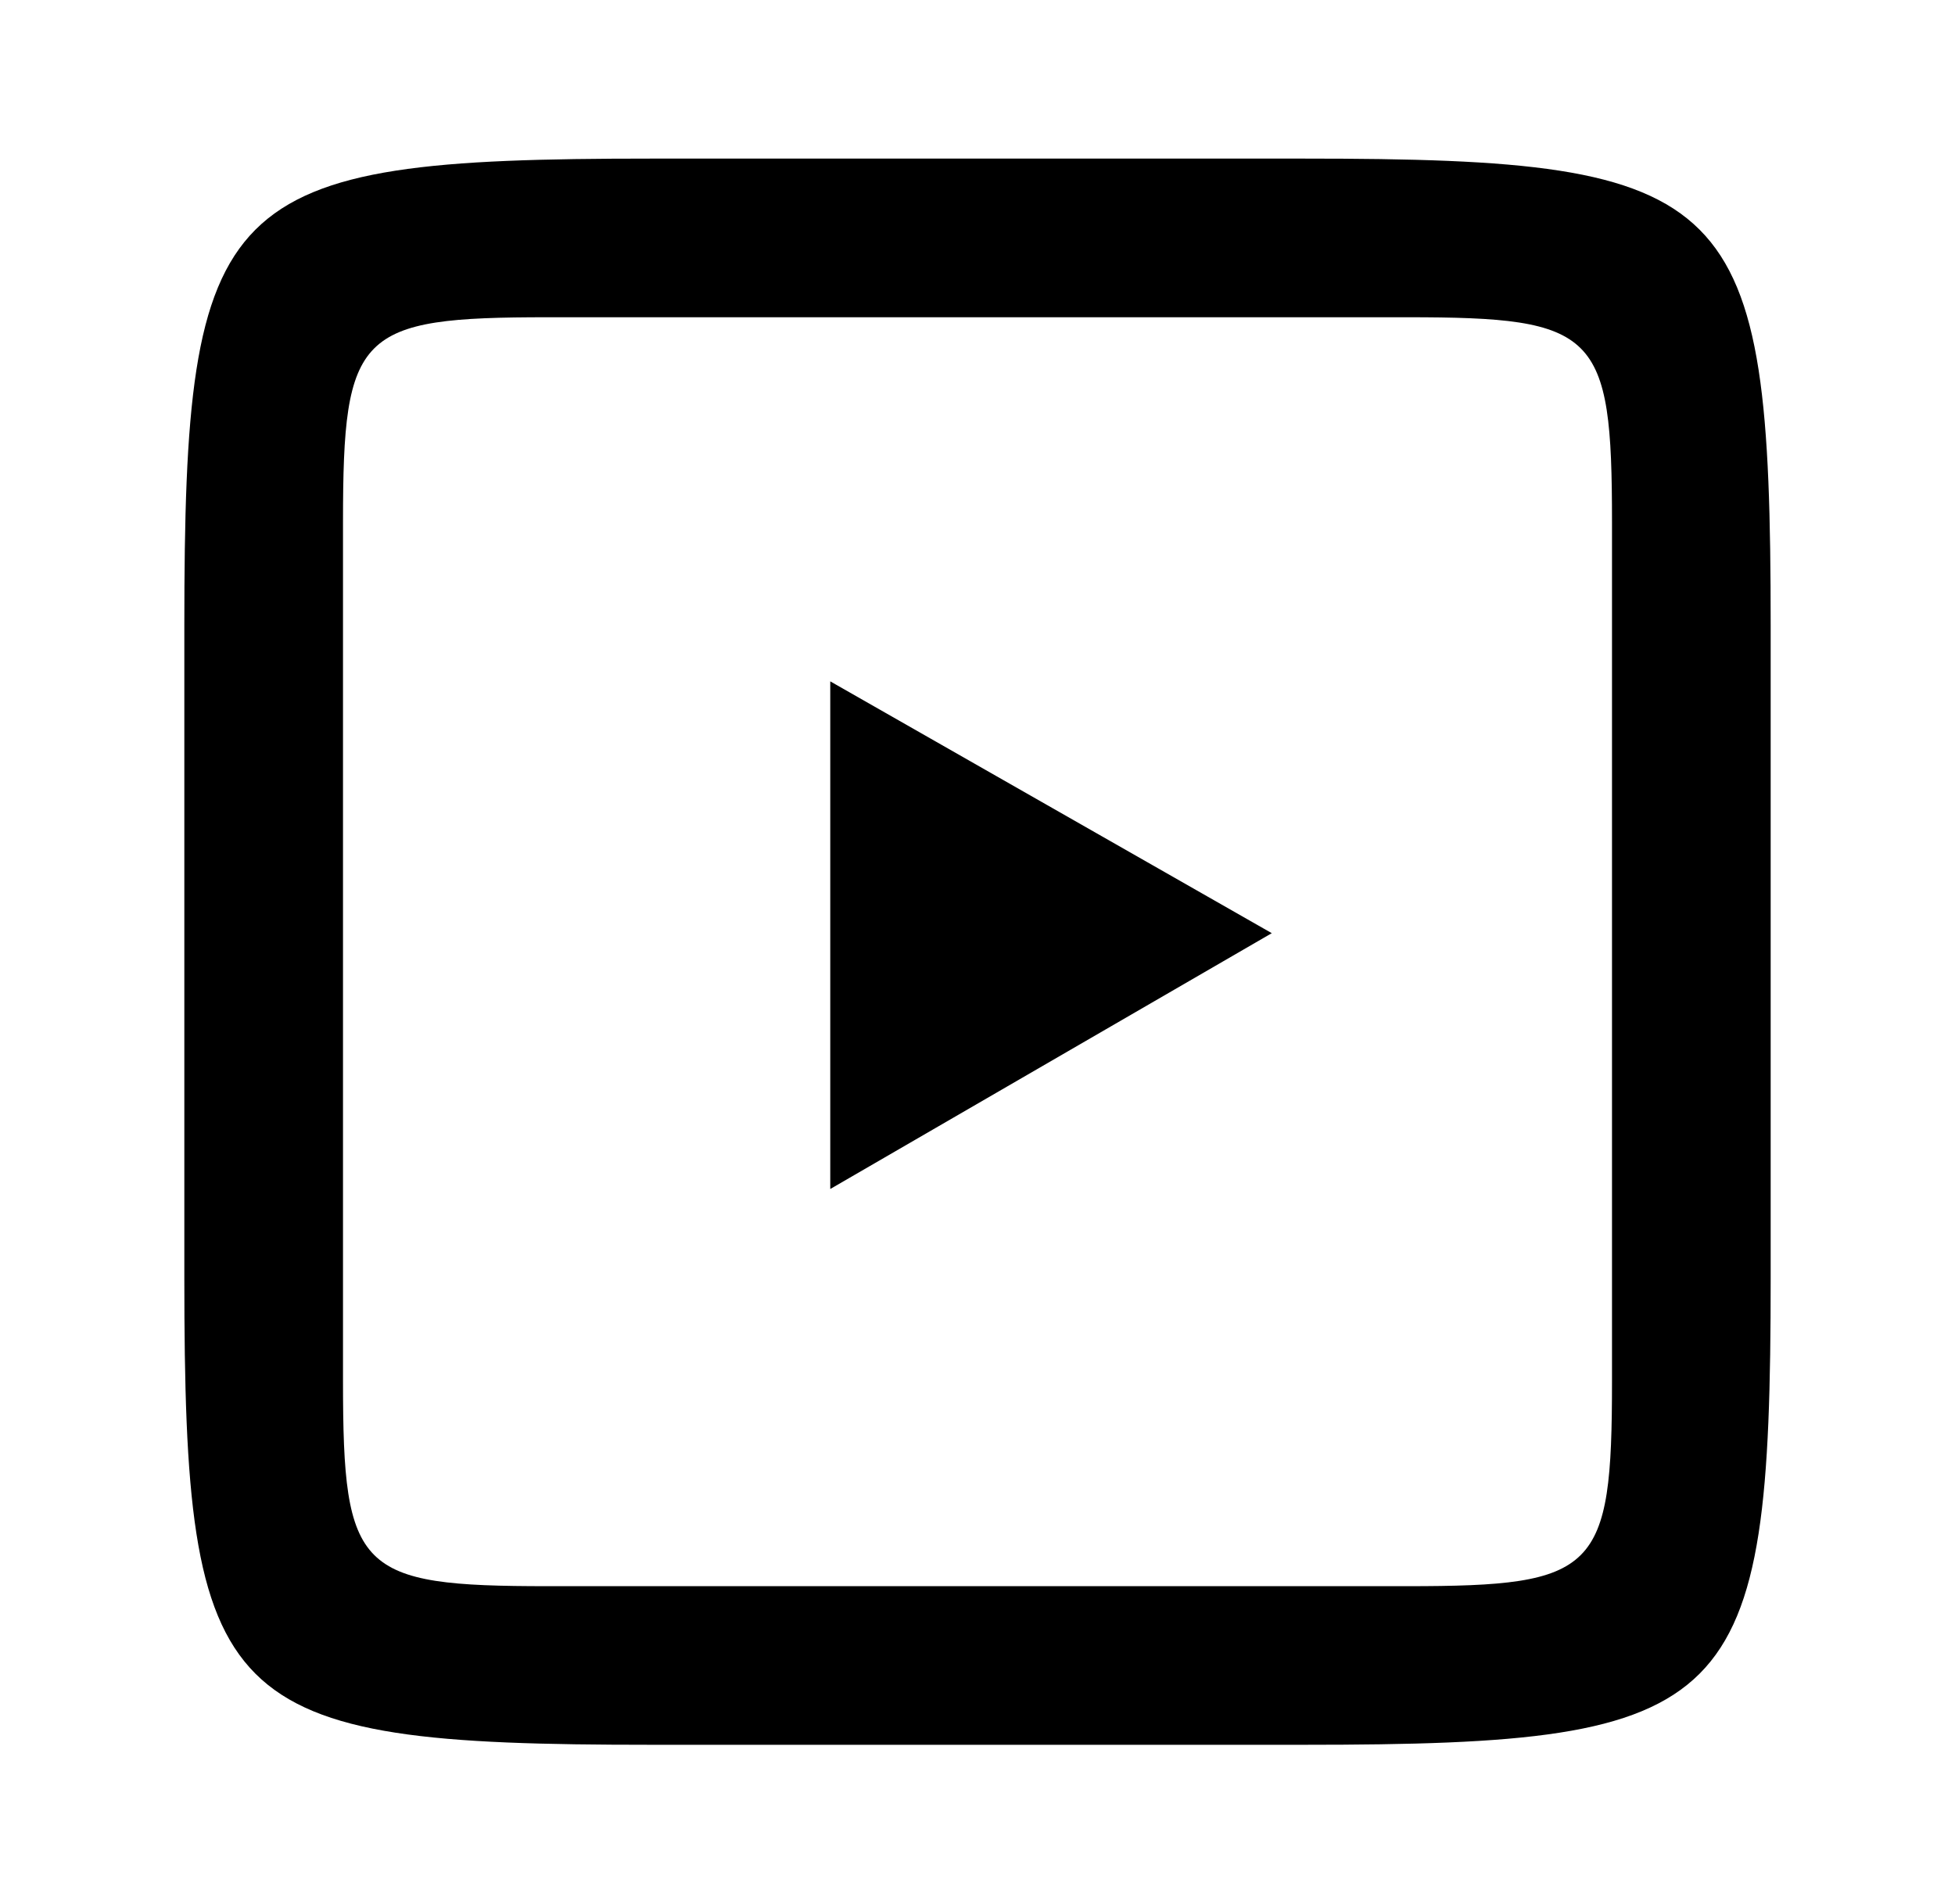
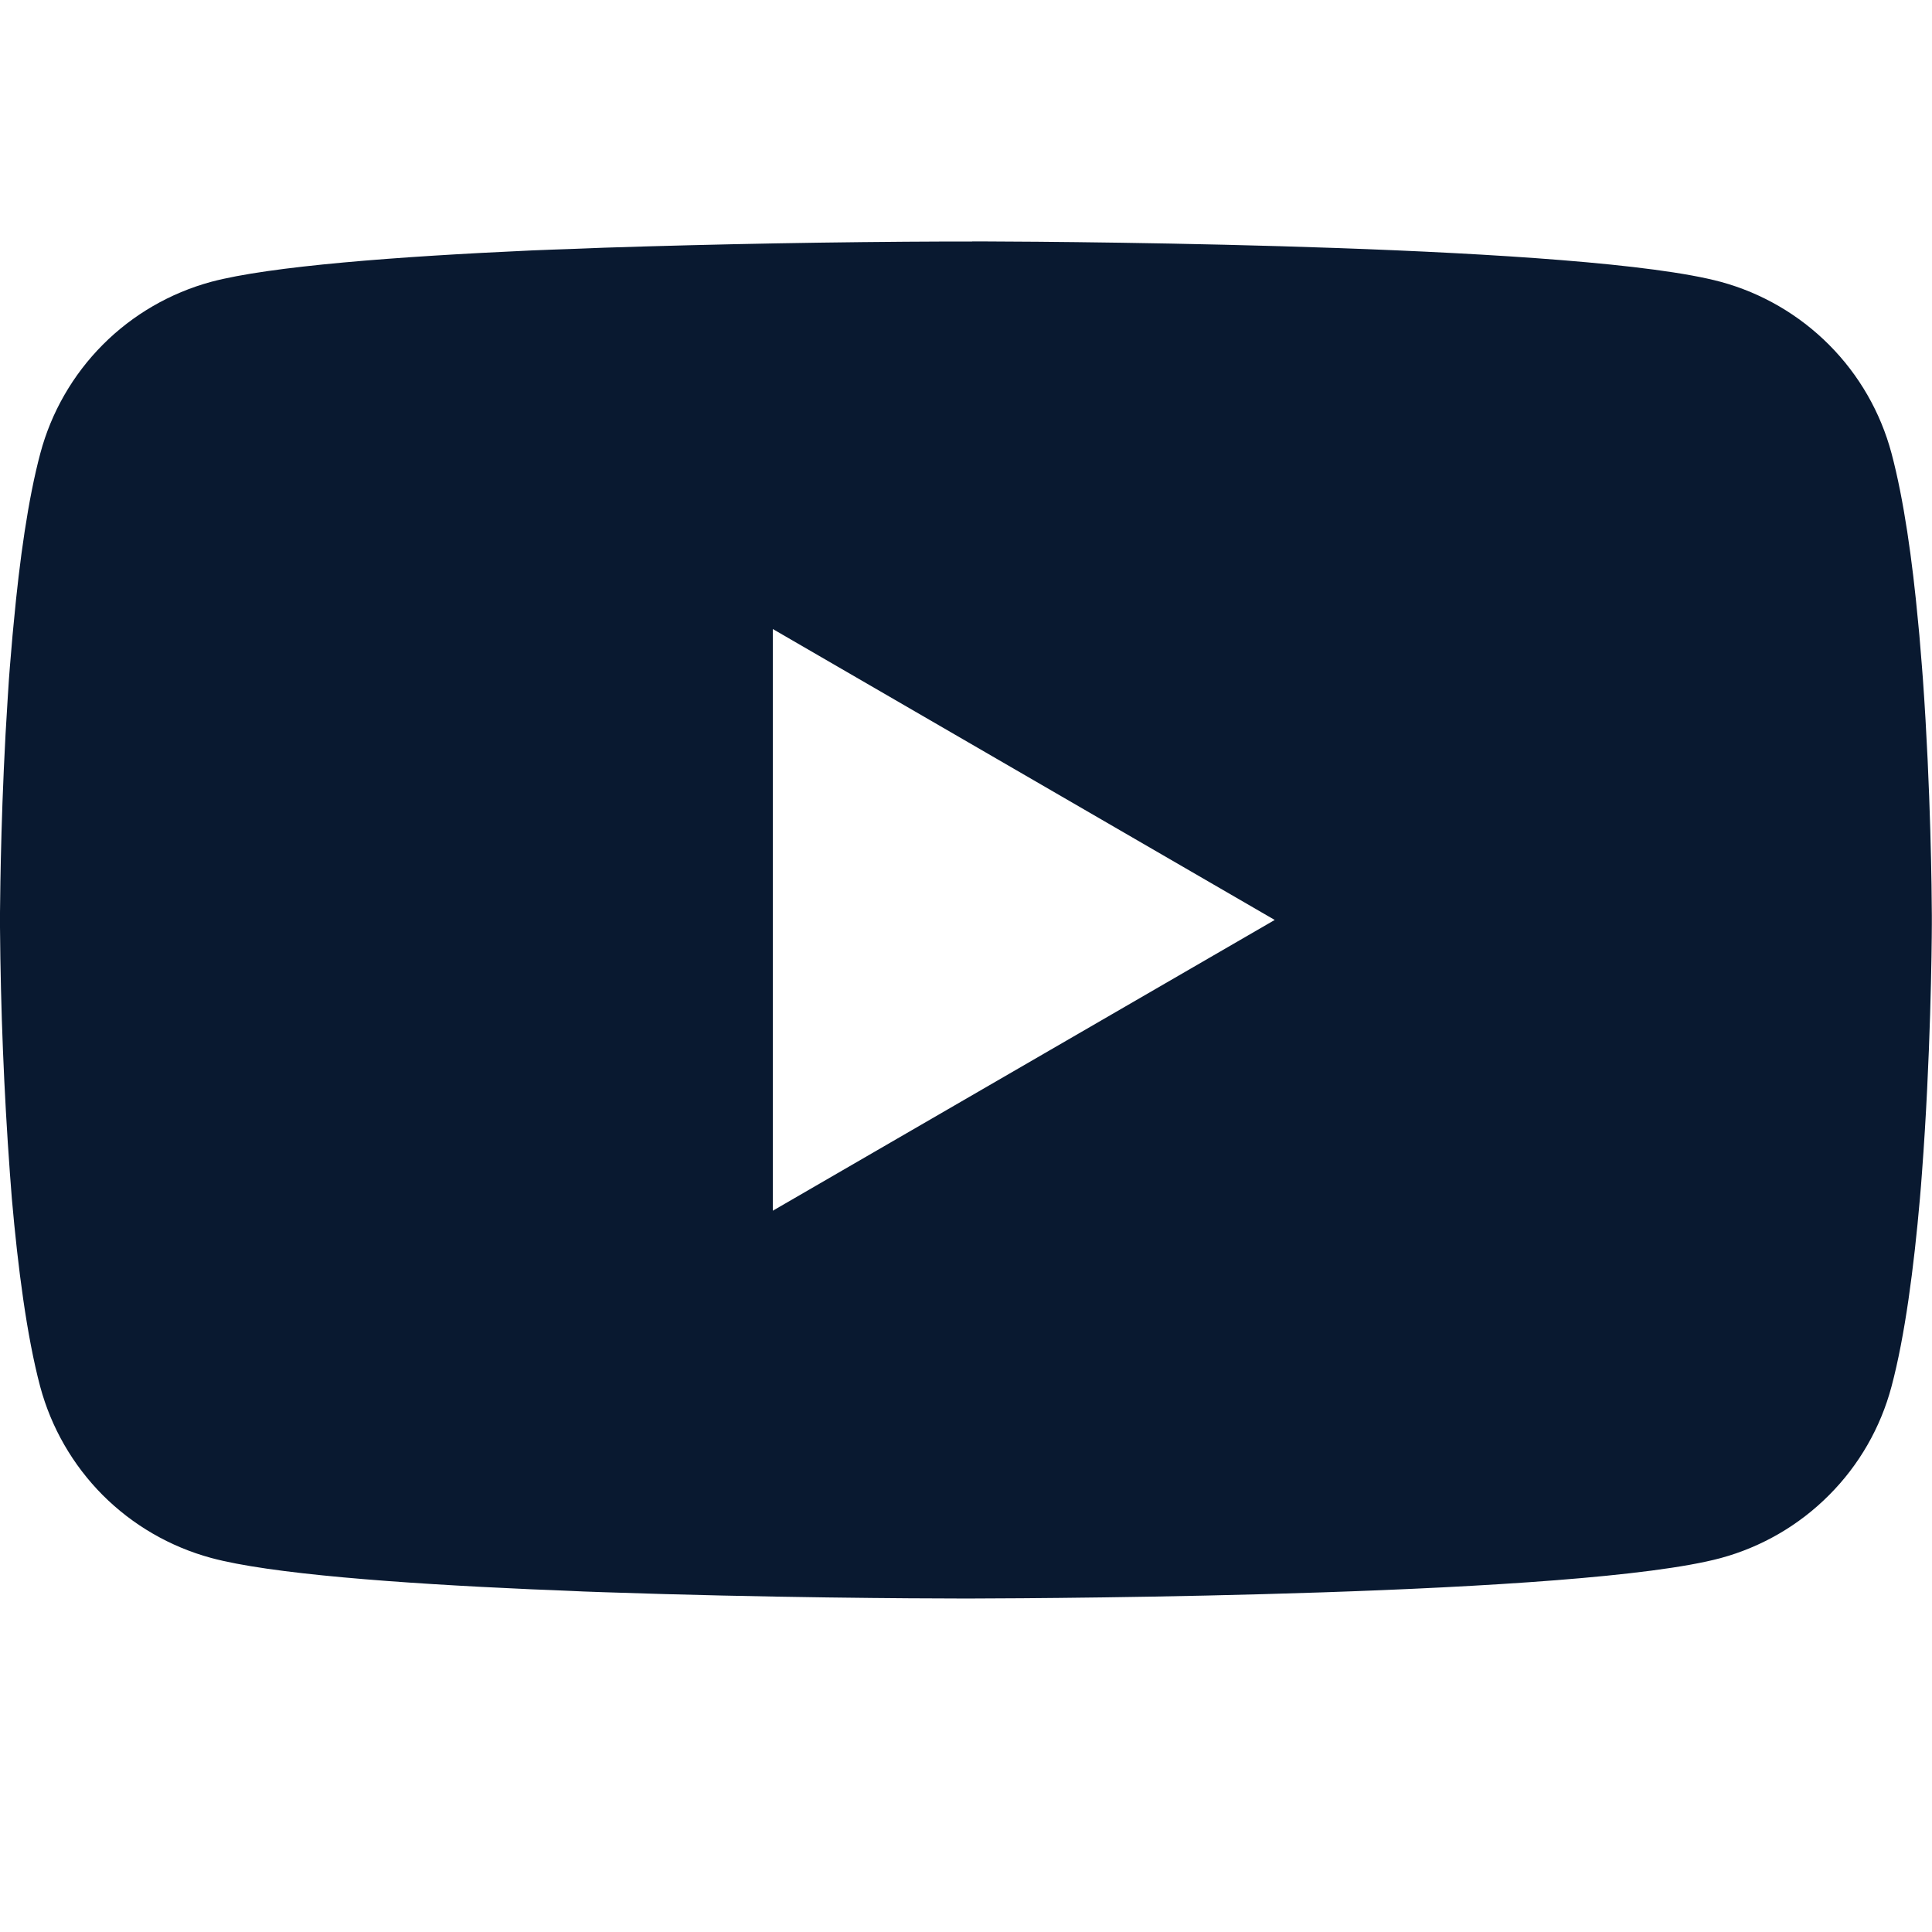
- <svg xmlns="http://www.w3.org/2000/svg" width="38" height="37" viewBox="0 0 38 37" fill="none">
-   <path d="M16.138 23.113V13.245L24.72 18.14L16.138 23.113Z" fill="currentColor" />
-   <path d="M12.659 3.083C4.243 3.083 3.583 3.742 3.583 12.159V24.841C3.583 33.257 4.243 33.917 12.659 33.917H25.341C33.757 33.917 34.417 33.258 34.417 24.841V12.159C34.417 3.742 33.758 3.083 25.341 3.083H12.659ZM10.65 6.167H27.35C31.044 6.167 31.333 6.456 31.333 10.15V26.85C31.333 30.544 31.044 30.834 27.35 30.834H10.65C6.956 30.834 6.667 30.544 6.667 26.85V10.15C6.667 6.456 6.956 6.167 10.65 6.167Z" fill="currentColor" />
+ <svg xmlns="http://www.w3.org/2000/svg" width="24" height="24" viewBox="0 0 24 24" fill="none">
+   <g clip-path="url(#clip0_672_1578)">
+     <path d="M12.076 2.999H12.21C13.443 3.003 19.691 3.048 21.375 3.501C21.884 3.639 22.348 3.909 22.721 4.283C23.093 4.656 23.361 5.121 23.497 5.631C23.649 6.201 23.756 6.956 23.828 7.734L23.843 7.89L23.875 8.28L23.887 8.436C23.985 9.807 23.997 11.091 23.998 11.371V11.484C23.997 11.775 23.983 13.146 23.875 14.574L23.863 14.732L23.85 14.887C23.775 15.745 23.664 16.598 23.497 17.224C23.361 17.735 23.094 18.2 22.721 18.573C22.349 18.947 21.884 19.217 21.375 19.355C19.635 19.823 13.021 19.855 12.105 19.857H11.892C11.428 19.857 9.511 19.848 7.502 19.779L7.247 19.77L7.116 19.764L6.859 19.753L6.603 19.743C4.938 19.669 3.353 19.551 2.622 19.353C2.113 19.215 1.649 18.946 1.276 18.573C0.904 18.199 0.636 17.734 0.499 17.224C0.333 16.599 0.222 15.745 0.147 14.887L0.135 14.73L0.123 14.574C0.049 13.558 0.008 12.539 0 11.52L0 11.335C0.003 11.013 0.015 9.899 0.096 8.669L0.106 8.514L0.111 8.436L0.123 8.28L0.156 7.89L0.171 7.734C0.243 6.956 0.349 6.2 0.501 5.631C0.637 5.121 0.905 4.656 1.277 4.282C1.65 3.908 2.114 3.639 2.623 3.501C3.354 3.306 4.939 3.186 6.604 3.111L6.859 3.101L7.117 3.092L7.247 3.087L7.503 3.077C8.931 3.031 10.359 3.005 11.787 3H12.076V2.999ZM9.6 7.814V15.04L15.835 11.428L9.6 7.814Z" fill="#091930" />
+   </g>
+   <defs>
+     <clipPath id="clip0_672_1578">
+       <rect width="24" height="24" fill="currentColor" />
+     </clipPath>
+   </defs>
</svg>
